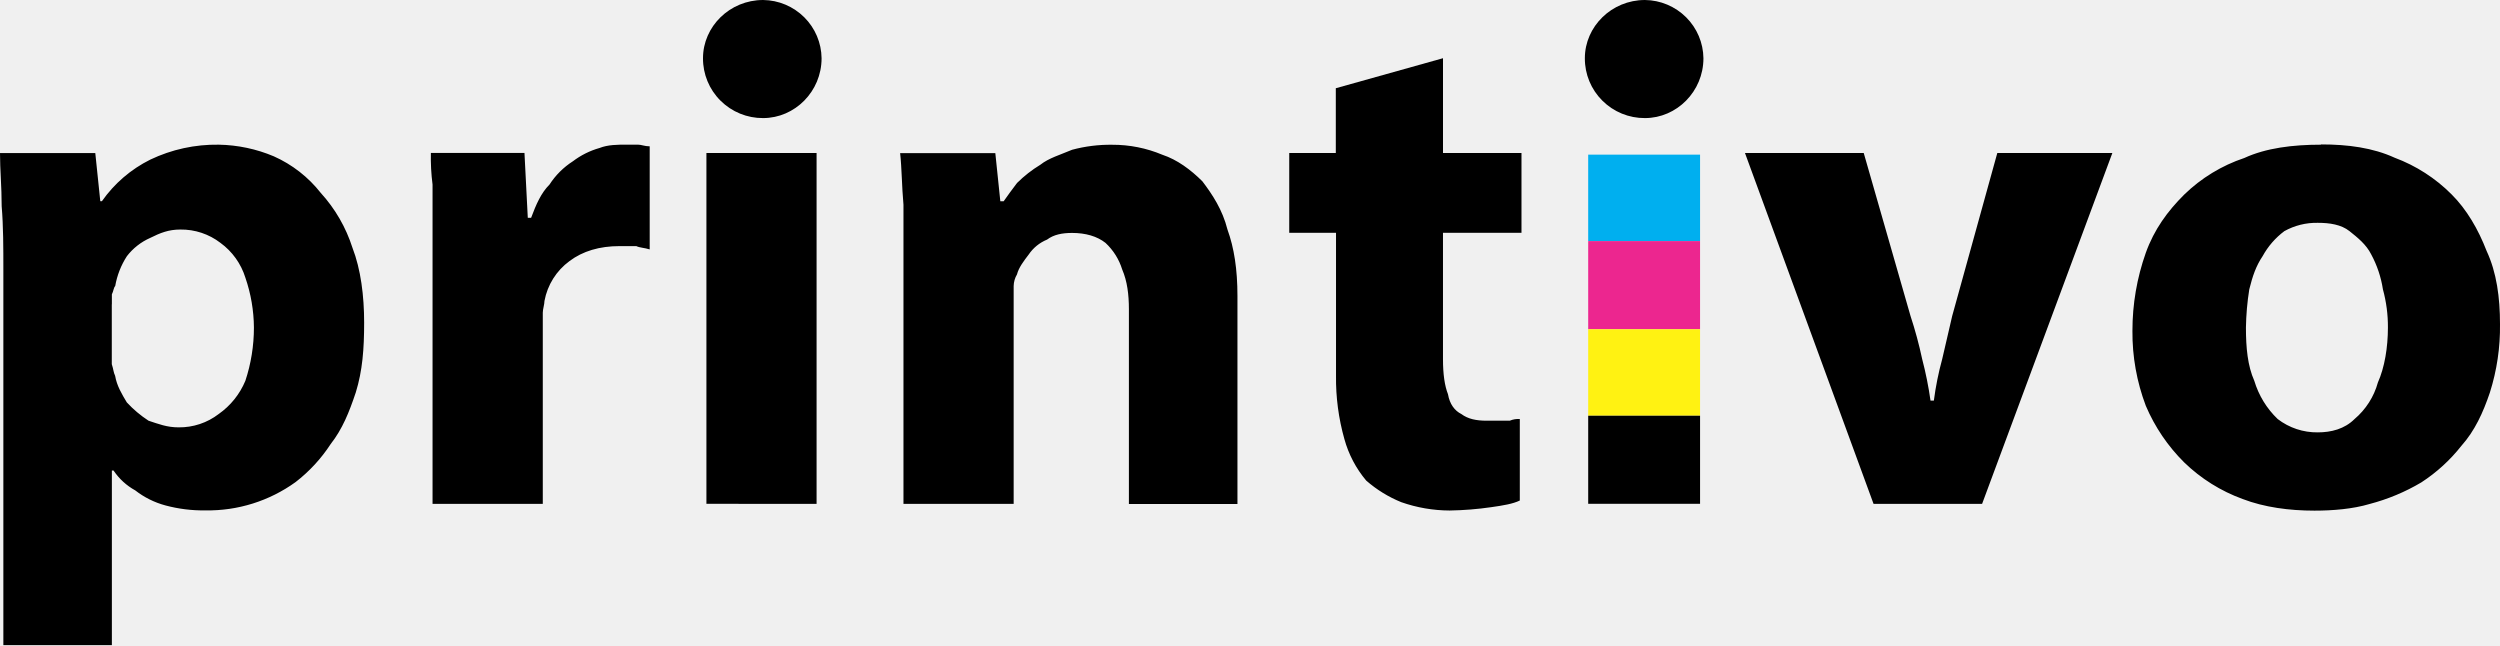
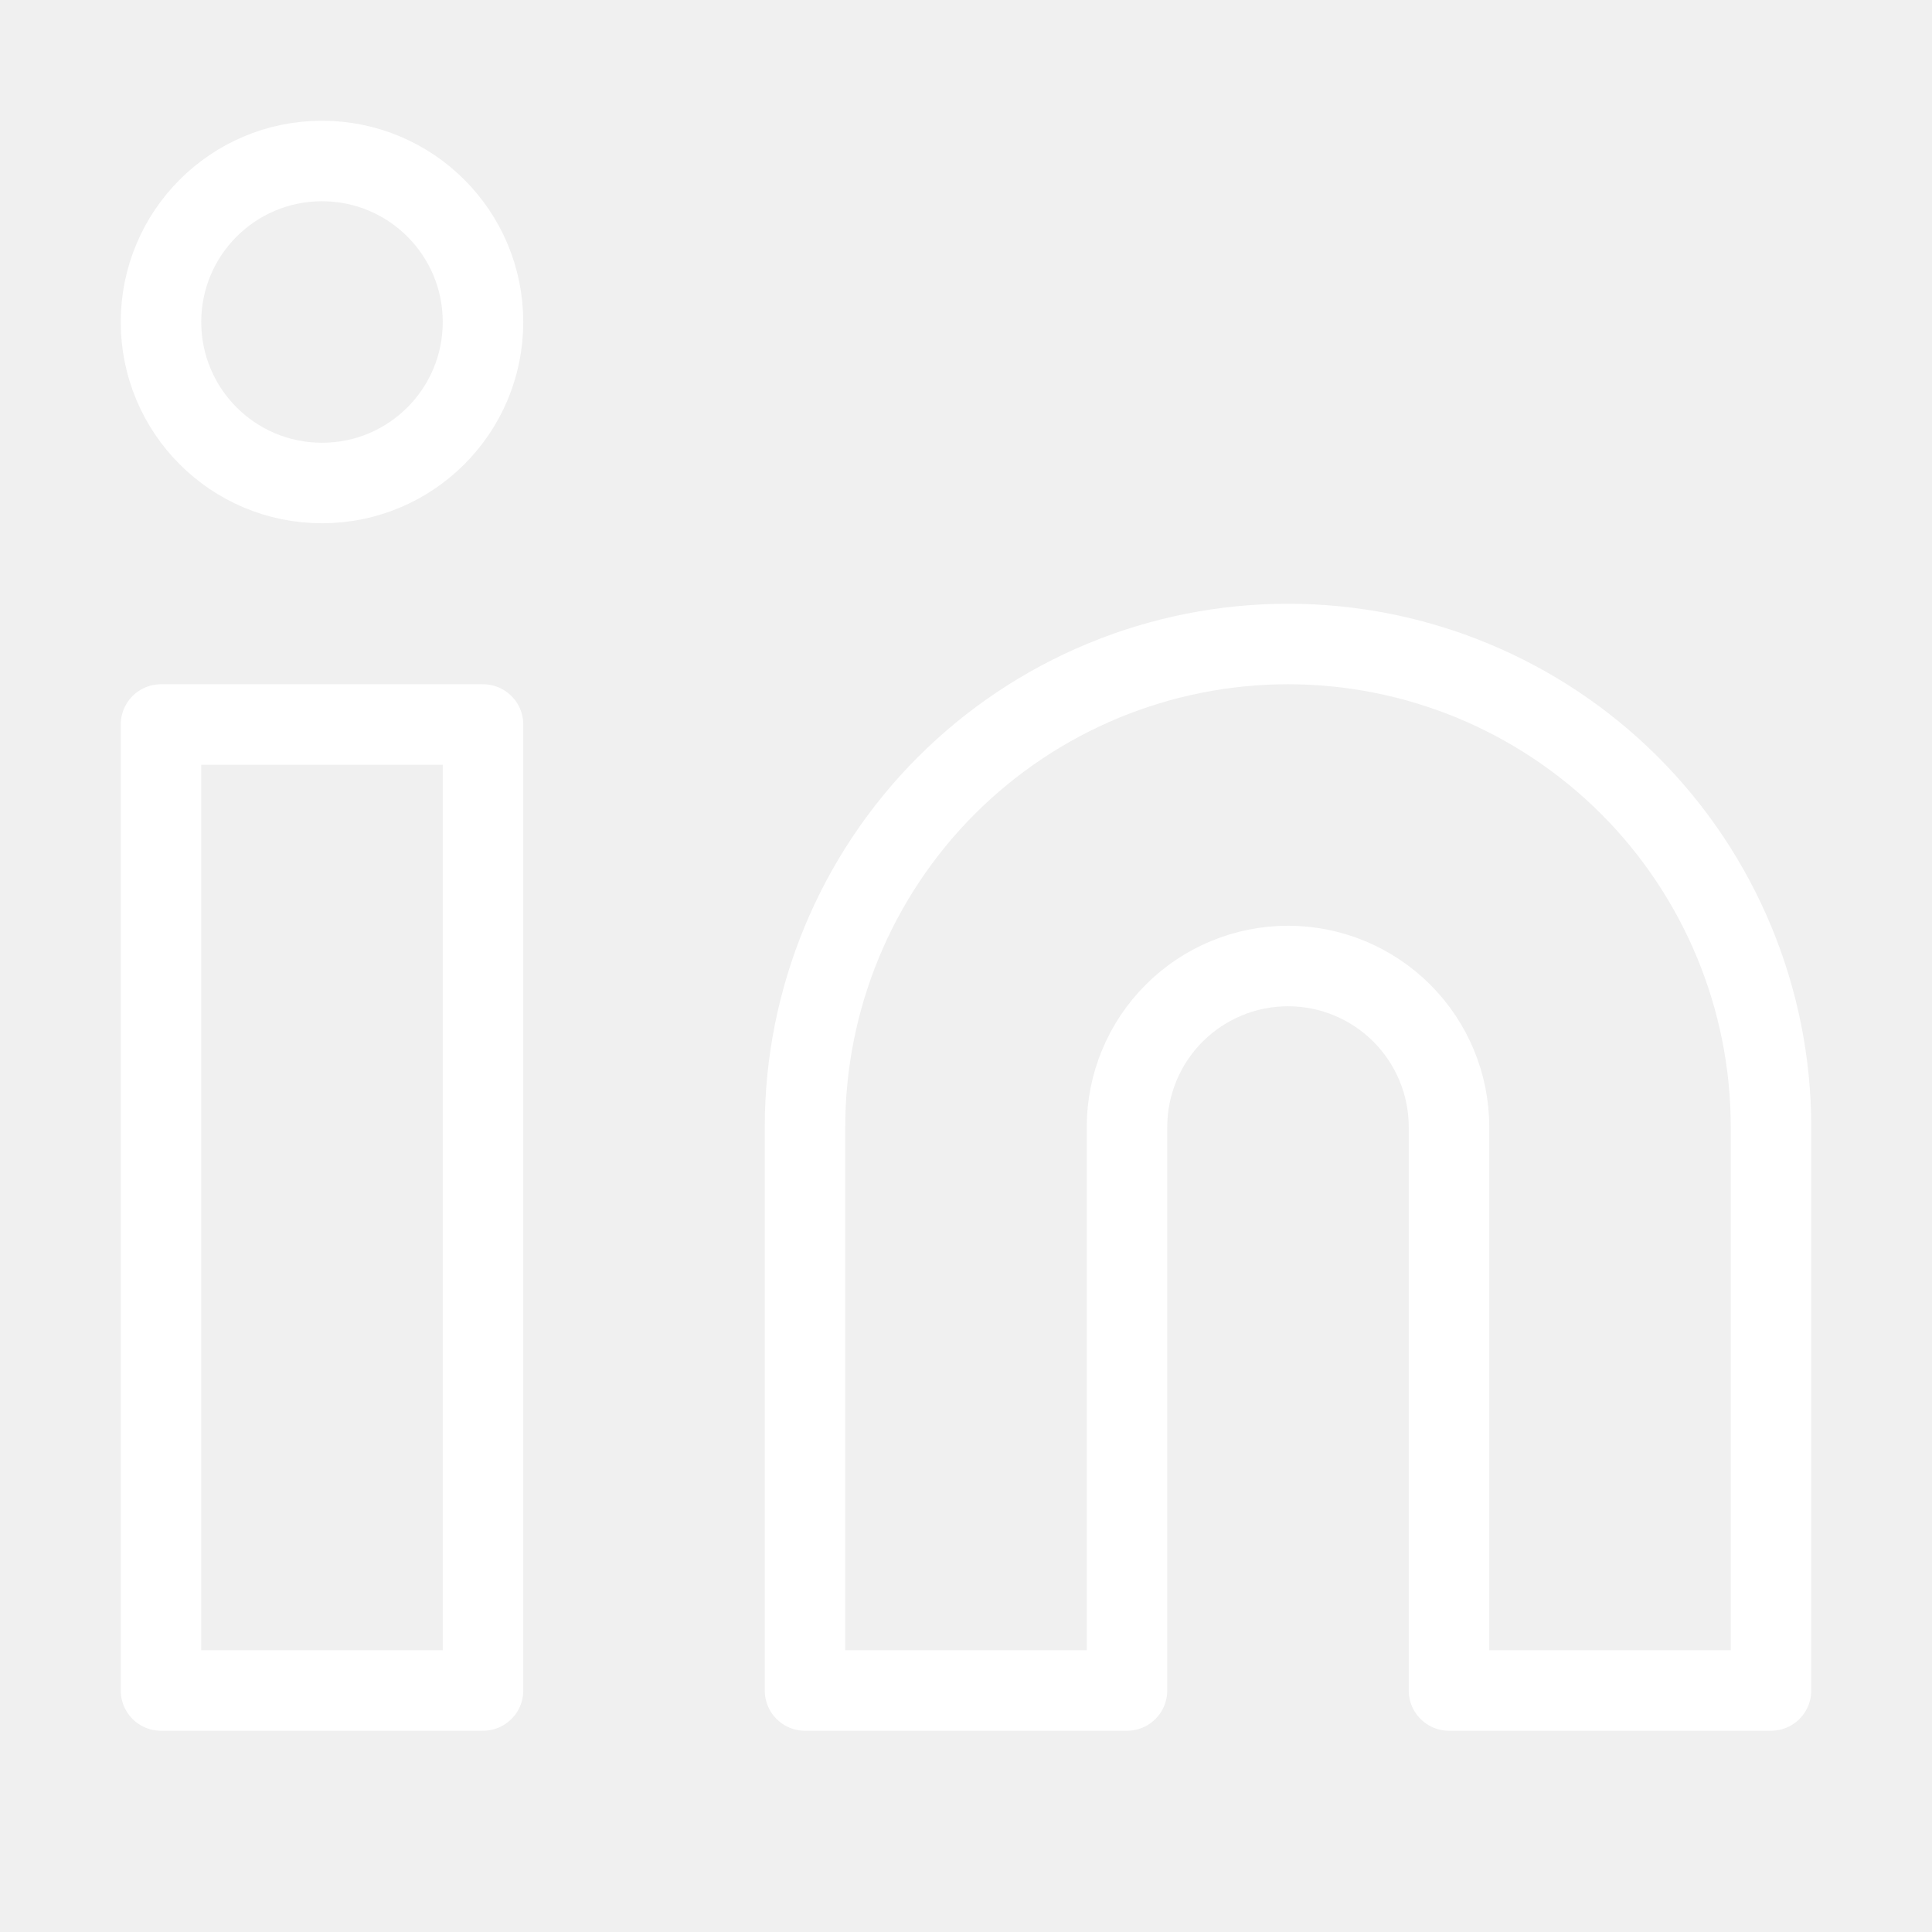
- <svg xmlns="http://www.w3.org/2000/svg" width="155" height="40" viewBox="0 0 155 40" fill="none">
-   <g clip-path="url(#clip0)">
-     <path d="M.206 40h6.73V29.175h.105c.344.511.805.933 1.345 1.23a5.264 5.264 0 001.865.93c.81.218 1.646.322 2.485.31a9.296 9.296 0 005.59-1.756 9.606 9.606 0 002.179-2.362c.725-.928 1.14-1.958 1.554-3.197.414-1.34.518-2.68.518-4.33s-.206-3.3-.725-4.64a9.21 9.21 0 00-1.966-3.401 7.671 7.671 0 00-2.909-2.267 9.188 9.188 0 00-3.416-.722 9.504 9.504 0 00-4.245.927 8.022 8.022 0 00-2.998 2.578h-.1l-.31-2.985H0c0 1.03.104 2.062.104 3.3.104 1.229.104 2.578.104 3.917V40H.206zm6.73-21.133v-.618c.105-.205.105-.412.207-.516.115-.66.361-1.289.725-1.851.38-.493.879-.883 1.45-1.134.62-.31 1.139-.517 1.864-.517a3.997 3.997 0 012.485.826 4.215 4.215 0 011.547 2.16c.343.996.522 2.04.529 3.094 0 1.12-.178 2.233-.53 3.298a4.744 4.744 0 01-1.655 2.061 3.997 3.997 0 01-2.485.826c-.725 0-1.235-.206-1.865-.413a7.125 7.125 0 01-1.345-1.134c-.31-.517-.621-1.031-.725-1.65-.104-.205-.104-.412-.207-.721v-3.71h.006zM26.818 31.24h6.835V19.382c0-.206.104-.516.104-.722a3.956 3.956 0 011.553-2.474c.824-.618 1.859-.927 3.106-.927h1.036c.206.103.518.103.829.205V9.072c-.31 0-.519-.104-.725-.104h-.725c-.519 0-1.14 0-1.656.206a4.99 4.99 0 00-1.656.825 4.828 4.828 0 00-1.45 1.444c-.519.516-.83 1.229-1.14 2.061h-.206l-.206-4.021h-5.803c-.014.654.02 1.309.104 1.958v19.798zm23.81 0V9.485h-6.83v21.752l6.83.002zm5.385 0h6.834V17.733c.006-.254.077-.503.207-.722.104-.412.414-.825.725-1.23.279-.414.675-.736 1.139-.926.414-.31.931-.413 1.554-.413.829 0 1.553.206 2.07.618a3.77 3.77 0 011.035 1.65c.31.72.415 1.546.415 2.473v12.063h6.73V18.351c0-1.649-.206-2.985-.62-4.123-.31-1.23-.932-2.165-1.554-2.986-.725-.721-1.554-1.34-2.485-1.649a7.954 7.954 0 00-3.106-.618 9.097 9.097 0 00-2.485.31c-.725.308-1.45.516-1.967.927-.526.32-1.013.7-1.45 1.134-.31.413-.62.825-.829 1.134h-.206l-.31-2.985h-5.902c.104.927.104 2.062.207 3.196v18.546l-.002.002zM82.82 5.465v4.021h-2.887v4.949h2.9v8.867a13.818 13.818 0 00.518 3.917c.26.946.721 1.825 1.353 2.576a7.7 7.7 0 002.175 1.34 9.155 9.155 0 002.998.517c.866-.014 1.73-.083 2.587-.208.725-.103 1.346-.205 1.764-.412V25.98a1.318 1.318 0 00-.62.103h-1.45c-.621 0-1.14-.103-1.555-.413-.414-.205-.724-.618-.828-1.229-.206-.52-.31-1.244-.31-2.172v-7.836h4.867V9.485h-4.866V3.609L82.84 5.465h-.02zm25.368 4.021l7.972 21.753h6.73l8.076-21.753h-7.133l-2.797 10.103c-.206.927-.414 1.756-.621 2.68a18.886 18.886 0 00-.516 2.569h-.207a22.846 22.846 0 00-.518-2.578c-.193-.905-.435-1.8-.725-2.68l-2.898-10.095H108.2l-.012.001zm35.722-.516c-1.764 0-3.417.206-4.762.825a9.802 9.802 0 00-3.727 2.27c-1.035 1.03-1.864 2.165-2.381 3.608a14.413 14.413 0 00-.829 4.845 12.81 12.81 0 00.829 4.64 11.028 11.028 0 002.381 3.512 10.238 10.238 0 003.624 2.269c1.346.516 2.9.721 4.452.721 1.139 0 2.381-.103 3.416-.412a12.445 12.445 0 003.21-1.34 10.308 10.308 0 002.485-2.269c.829-.927 1.346-2.062 1.764-3.3.435-1.372.647-2.804.628-4.242 0-1.65-.206-3.197-.829-4.536-.518-1.34-1.235-2.578-2.175-3.512a9.824 9.824 0 00-3.527-2.27c-1.346-.618-2.9-.825-4.556-.825l-.003.016zm-.207 4.845c.725 0 1.45.104 1.967.516.517.413 1.035.826 1.346 1.444.364.675.609 1.407.725 2.165a8.75 8.75 0 01.31 2.37c0 1.23-.206 2.475-.621 3.402a4.56 4.56 0 01-1.45 2.27c-.62.617-1.449.825-2.278.825a3.996 3.996 0 01-2.485-.826 5.435 5.435 0 01-1.45-2.37c-.415-.928-.519-2.062-.519-3.3.013-.794.082-1.586.207-2.37.206-.826.414-1.444.829-2.062a4.856 4.856 0 011.345-1.548 4.094 4.094 0 012.071-.516h.003z" fill="#000" />
-     <path d="M98.468 9.588v5.36h6.936v-5.36h-6.936z" fill="#00AFEF" />
-     <path d="M98.468 14.948v5.465h6.936v-5.465h-6.936z" fill="#EC268F" />
-     <path d="M98.468 20.413v5.361h6.936v-5.361h-6.936z" fill="#FFF212" />
-     <path d="M98.468 25.774v5.463h6.936v-5.463h-6.936zM101.988 0c-2.07 0-3.727 1.649-3.727 3.609a3.673 3.673 0 001.085 2.631 3.701 3.701 0 002.642 1.081c1.967 0 3.625-1.649 3.625-3.71a3.647 3.647 0 00-1.074-2.54A3.676 3.676 0 00101.988 0zM47.313 0c-2.07 0-3.727 1.649-3.727 3.609a3.674 3.674 0 001.085 2.631 3.705 3.705 0 002.642 1.081c1.967 0 3.625-1.649 3.625-3.71a3.644 3.644 0 00-1.074-2.54A3.676 3.676 0 0047.314 0z" fill="#000" />
-   </g>
-   <defs>
-     <clipPath id="clip0">
-       <rect width="155" height="40" fill="#fff" />
-     </clipPath>
-   </defs>
+ <svg xmlns="http://www.w3.org/2000/svg" width="24" height="24" viewBox="0 0 24 24" fill="none">
+   <path d="M16 8C17.591 8 19.117 8.632 20.243 9.757C21.368 10.883 22 12.409 22 14V21H18V14C18 13.47 17.789 12.961 17.414 12.586C17.039 12.211 16.53 12 16 12C15.47 12 14.961 12.211 14.586 12.586C14.211 12.961 14 13.47 14 14V21H10V14C10 12.409 10.632 10.883 11.757 9.757C12.883 8.632 14.409 8 16 8V8Z" stroke="white" strokeWidth="2" stroke-linecap="round" stroke-linejoin="round" />
+   <path d="M6 9H2V21H6V9Z" stroke="white" strokeWidth="2" stroke-linecap="round" stroke-linejoin="round" />
+   <path d="M4 6C5.105 6 6 5.105 6 4C6 2.895 5.105 2 4 2C2.895 2 2 2.895 2 4C2 5.105 2.895 6 4 6Z" stroke="white" strokeWidth="2" stroke-linecap="round" stroke-linejoin="round" />
</svg>
